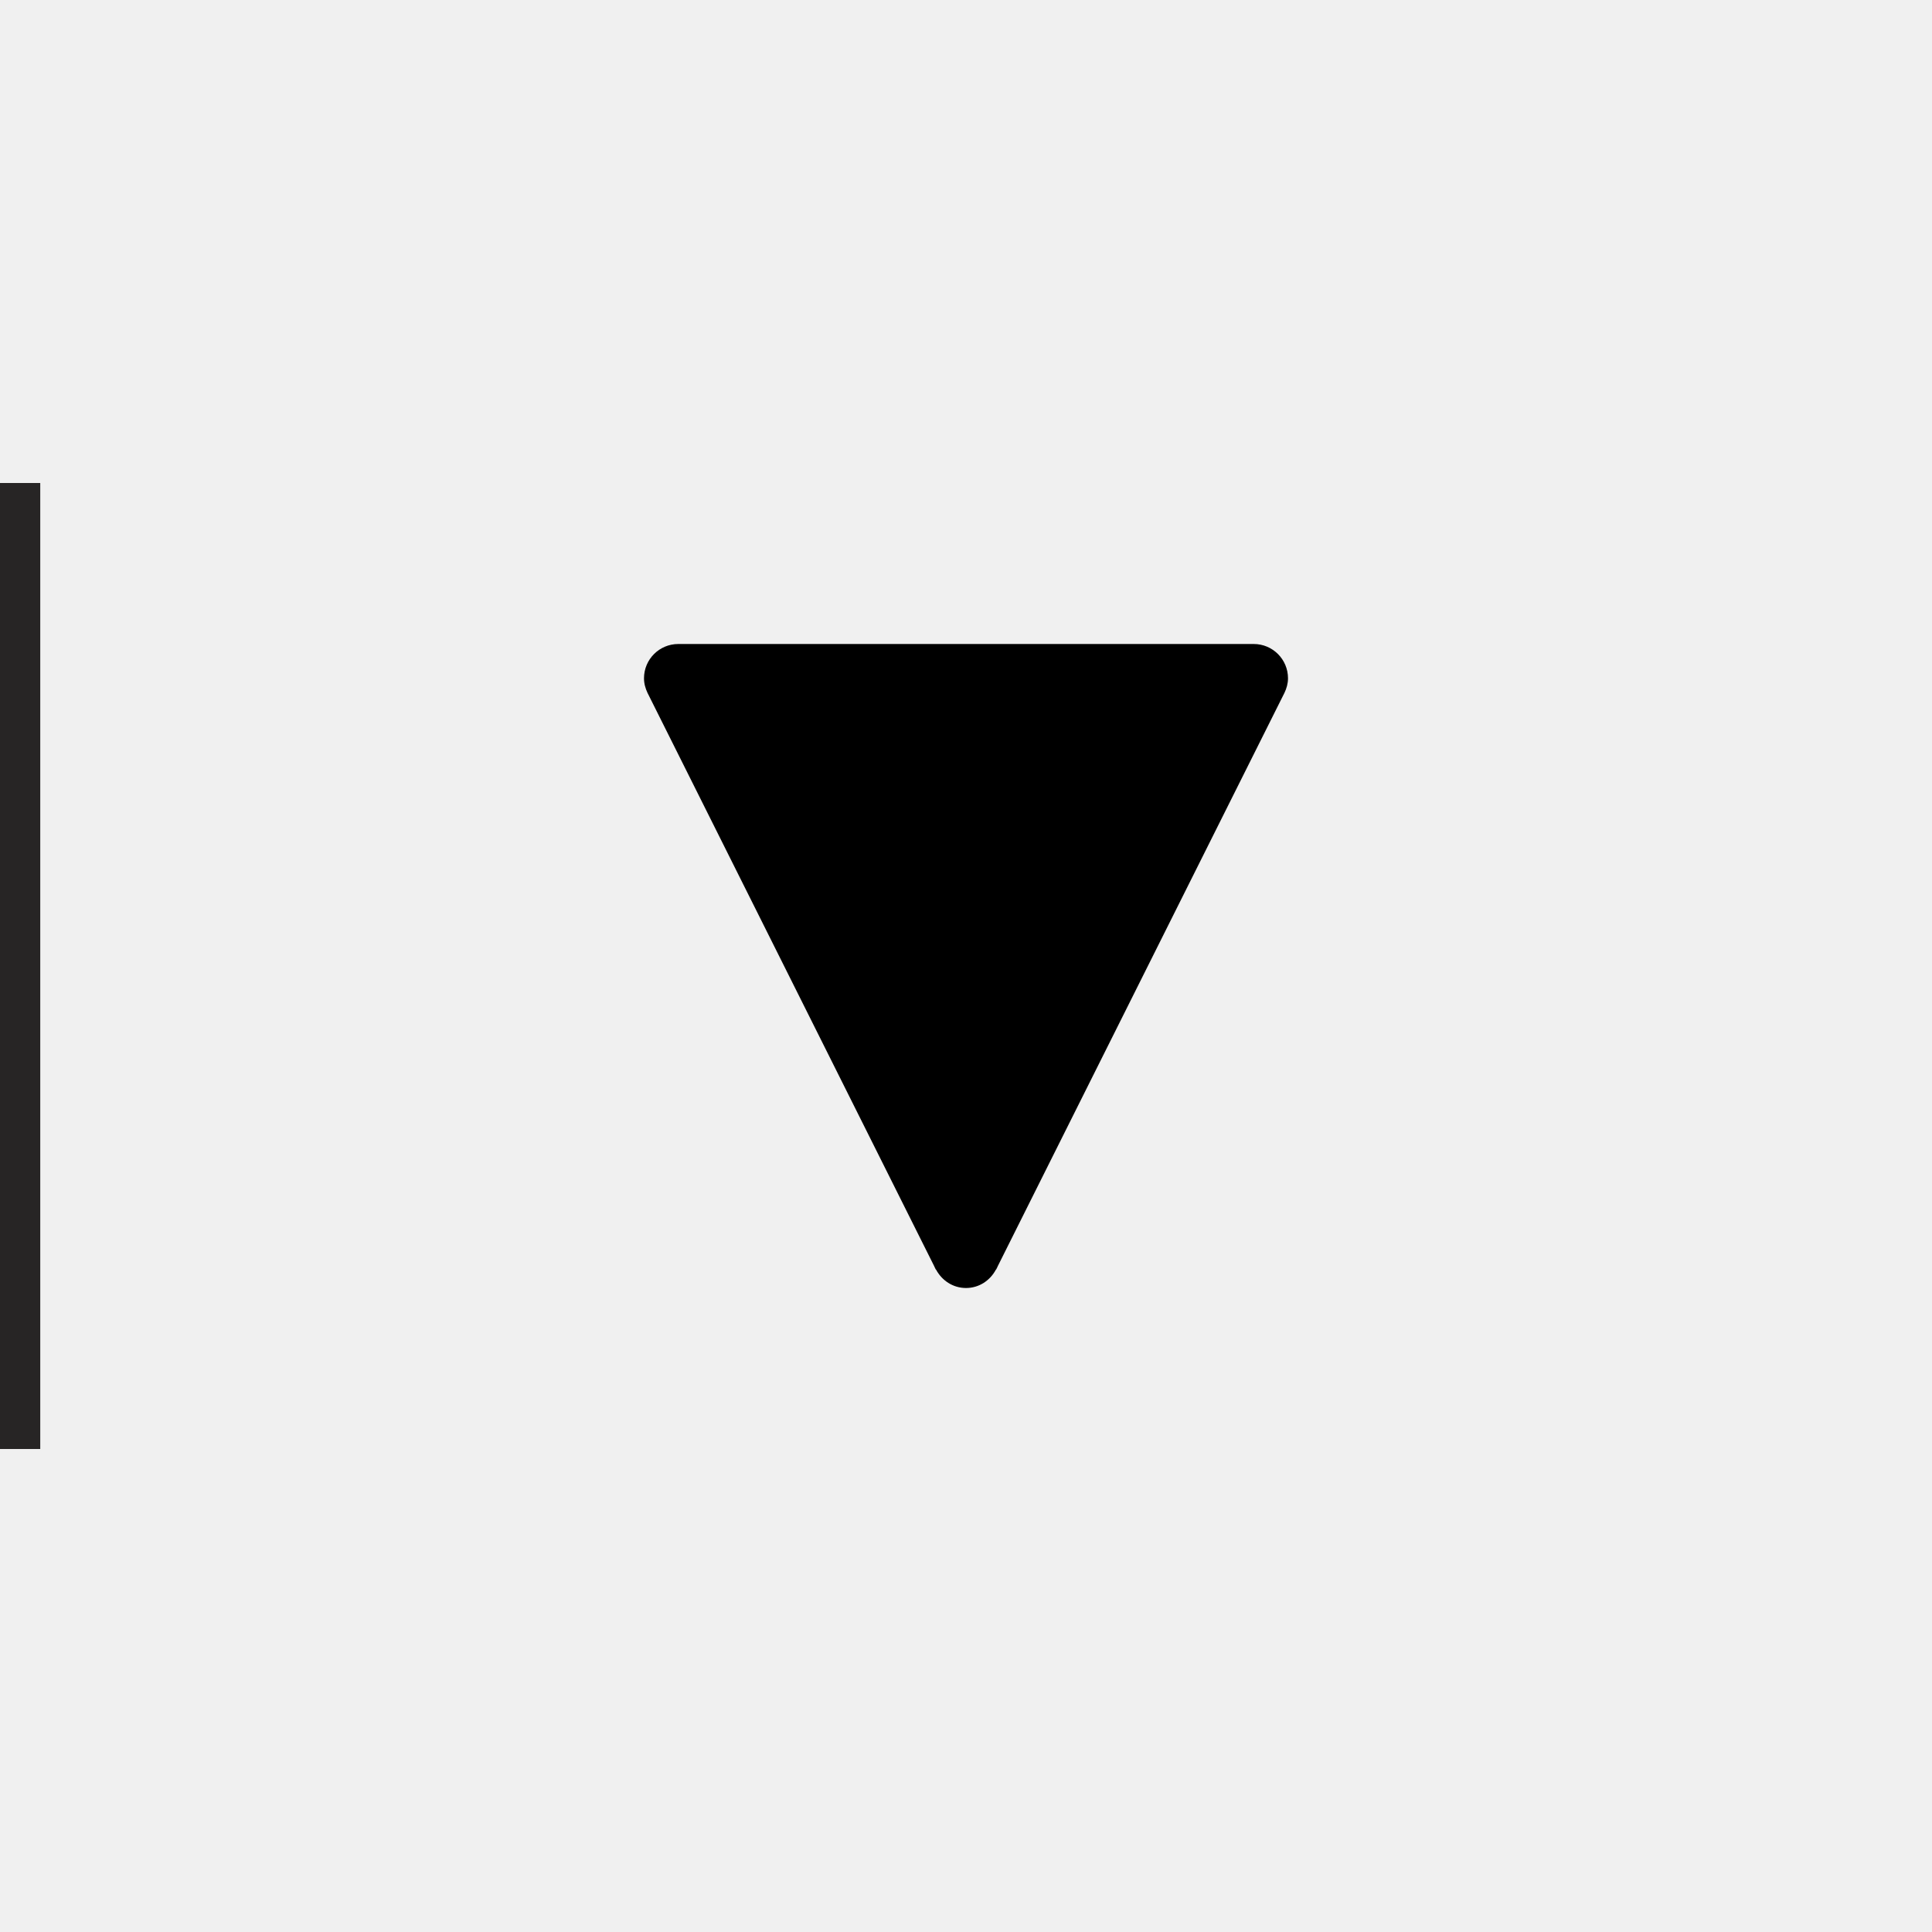
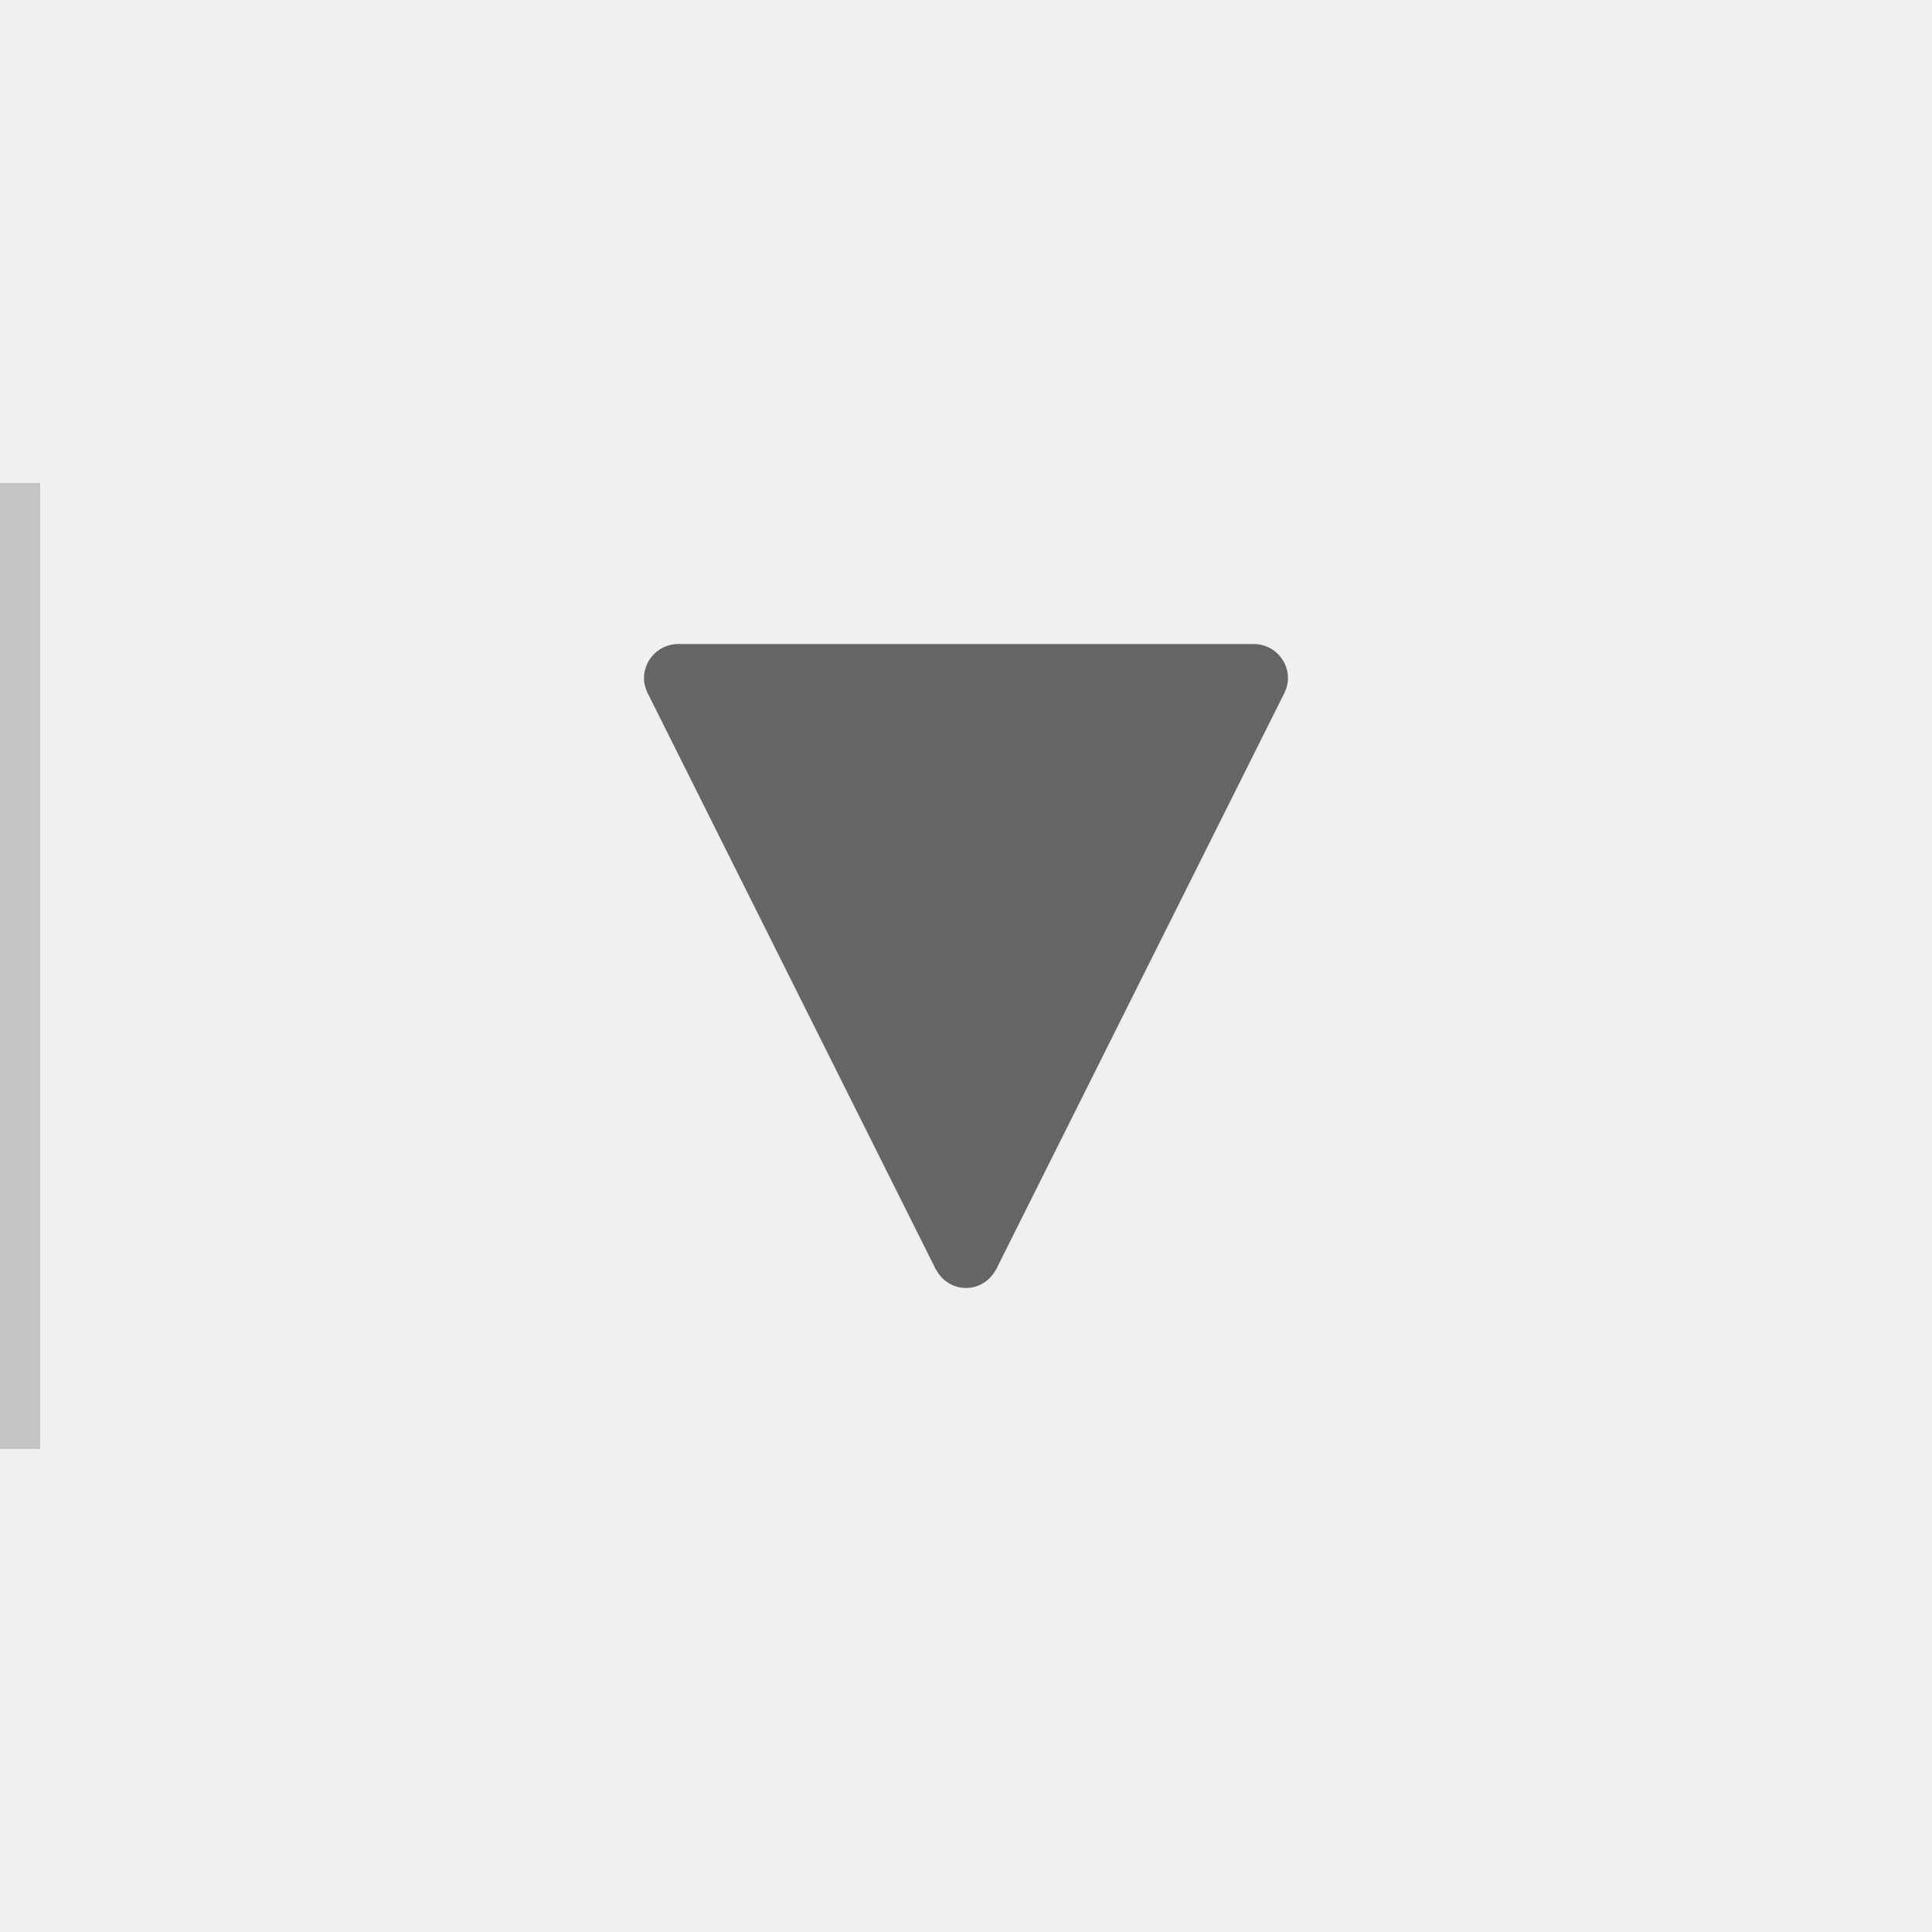
<svg xmlns="http://www.w3.org/2000/svg" version="1.1" id="Layer_1" x="0px" y="0px" width="48px" height="48px" viewBox="0 0 48 48" enable-background="new 0 0 48 48" xml:space="preserve">
-   <g>
-     <line fill="#FFFFFF" x1="0.5" y1="12" x2="0.5" y2="36" />
-     <rect y="12" fill="#272525" width="1" height="24" />
-   </g>
-   <path d="M31.148,16c0,0-0.001,0-0.002,0H24H24h-7.146c-0.001,0-0.001,0-0.002,0C16.381,16,16,16.381,16,16.852  c0,0.13,0.035,0.251,0.087,0.362l7.124,14.246c0.007,0.02,0.017,0.035,0.025,0.053l0.015,0.03h0.005C23.4,31.812,23.674,32,24,32  s0.6-0.188,0.743-0.457h0.005l0.015-0.03c0.008-0.018,0.019-0.033,0.025-0.053l7.124-14.246C31.965,17.103,32,16.982,32,16.852  C32,16.381,31.619,16,31.148,16z" />
+   <path fill="#666666" d="M31.148,16h-0.002H24l0,0h-7.146c-0.001,0-0.001,0-0.002,0C16.381,16,16,16.381,16,16.852  c0,0.13,0.035,0.251,0.087,0.362l7.124,14.246c0.007,0.021,0.017,0.035,0.025,0.054l0.015,0.029h0.005C23.4,31.812,23.674,32,24,32  s0.6-0.188,0.743-0.457h0.005l0.016-0.029c0.008-0.019,0.019-0.033,0.024-0.054l7.124-14.246C31.965,17.103,32,16.982,32,16.852  C32,16.381,31.619,16,31.148,16z" />
+   <rect y="12" fill="#C4C4C4" width="1" height="24" />
</svg>
